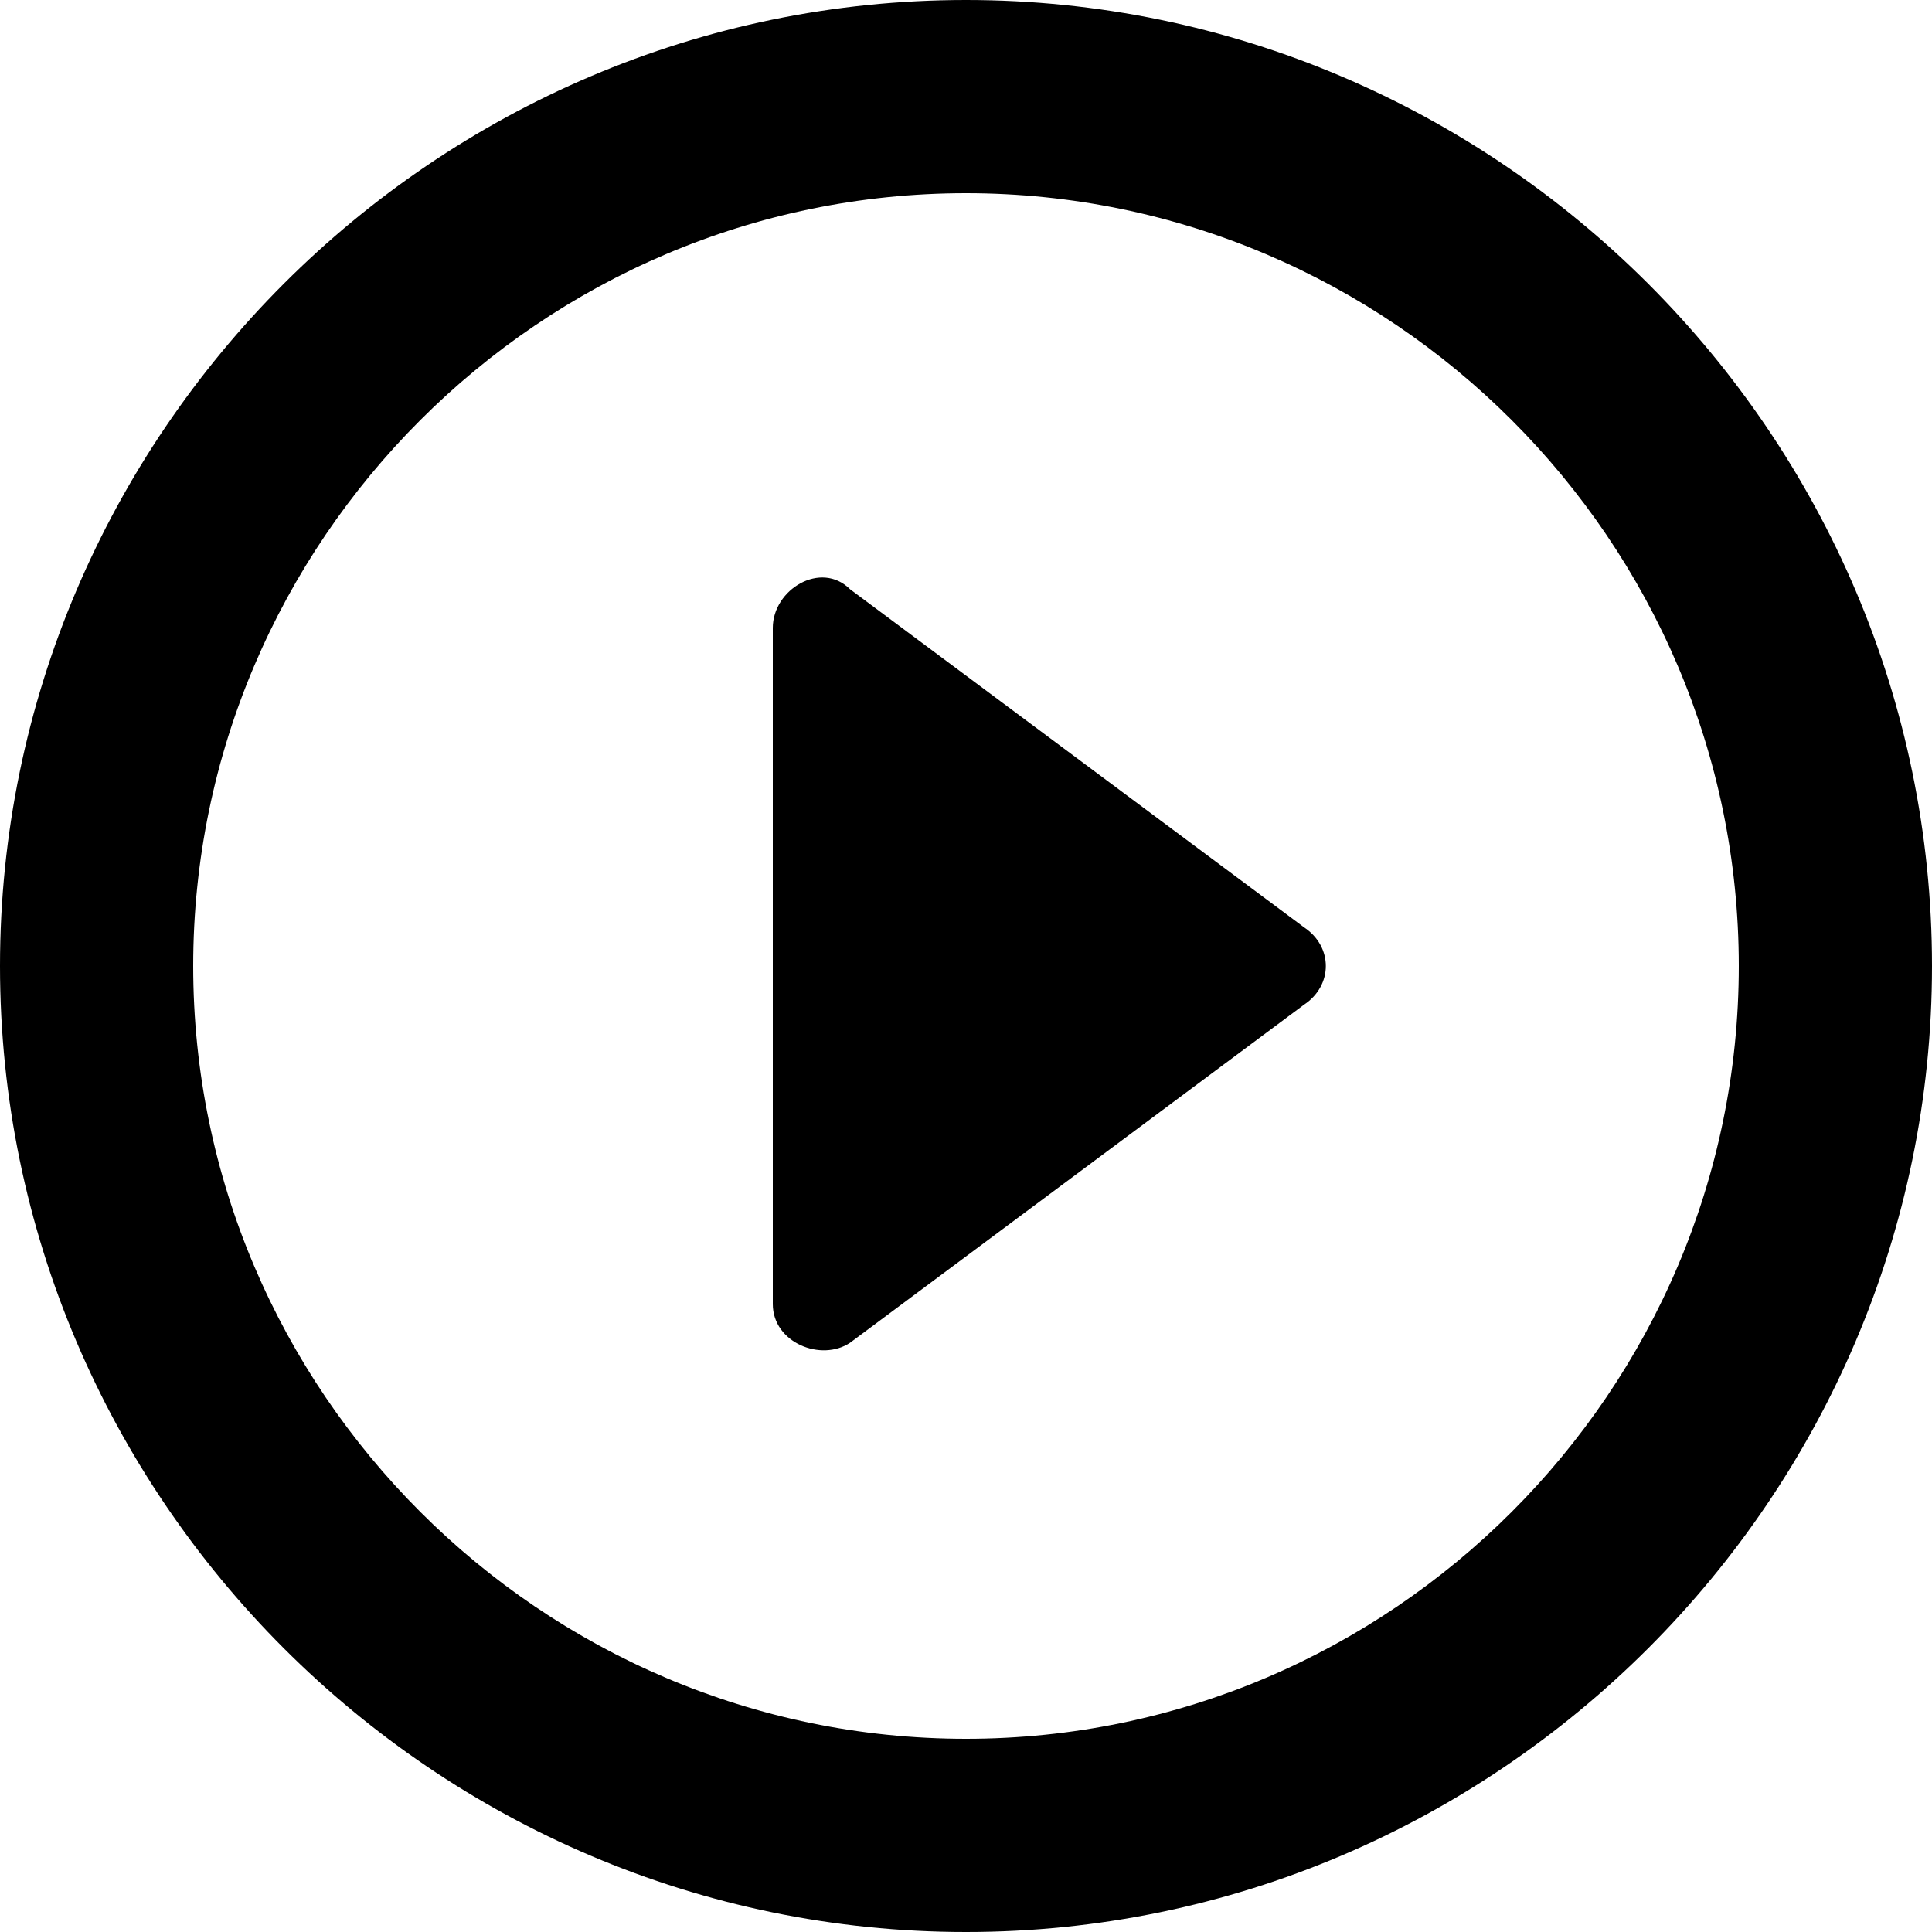
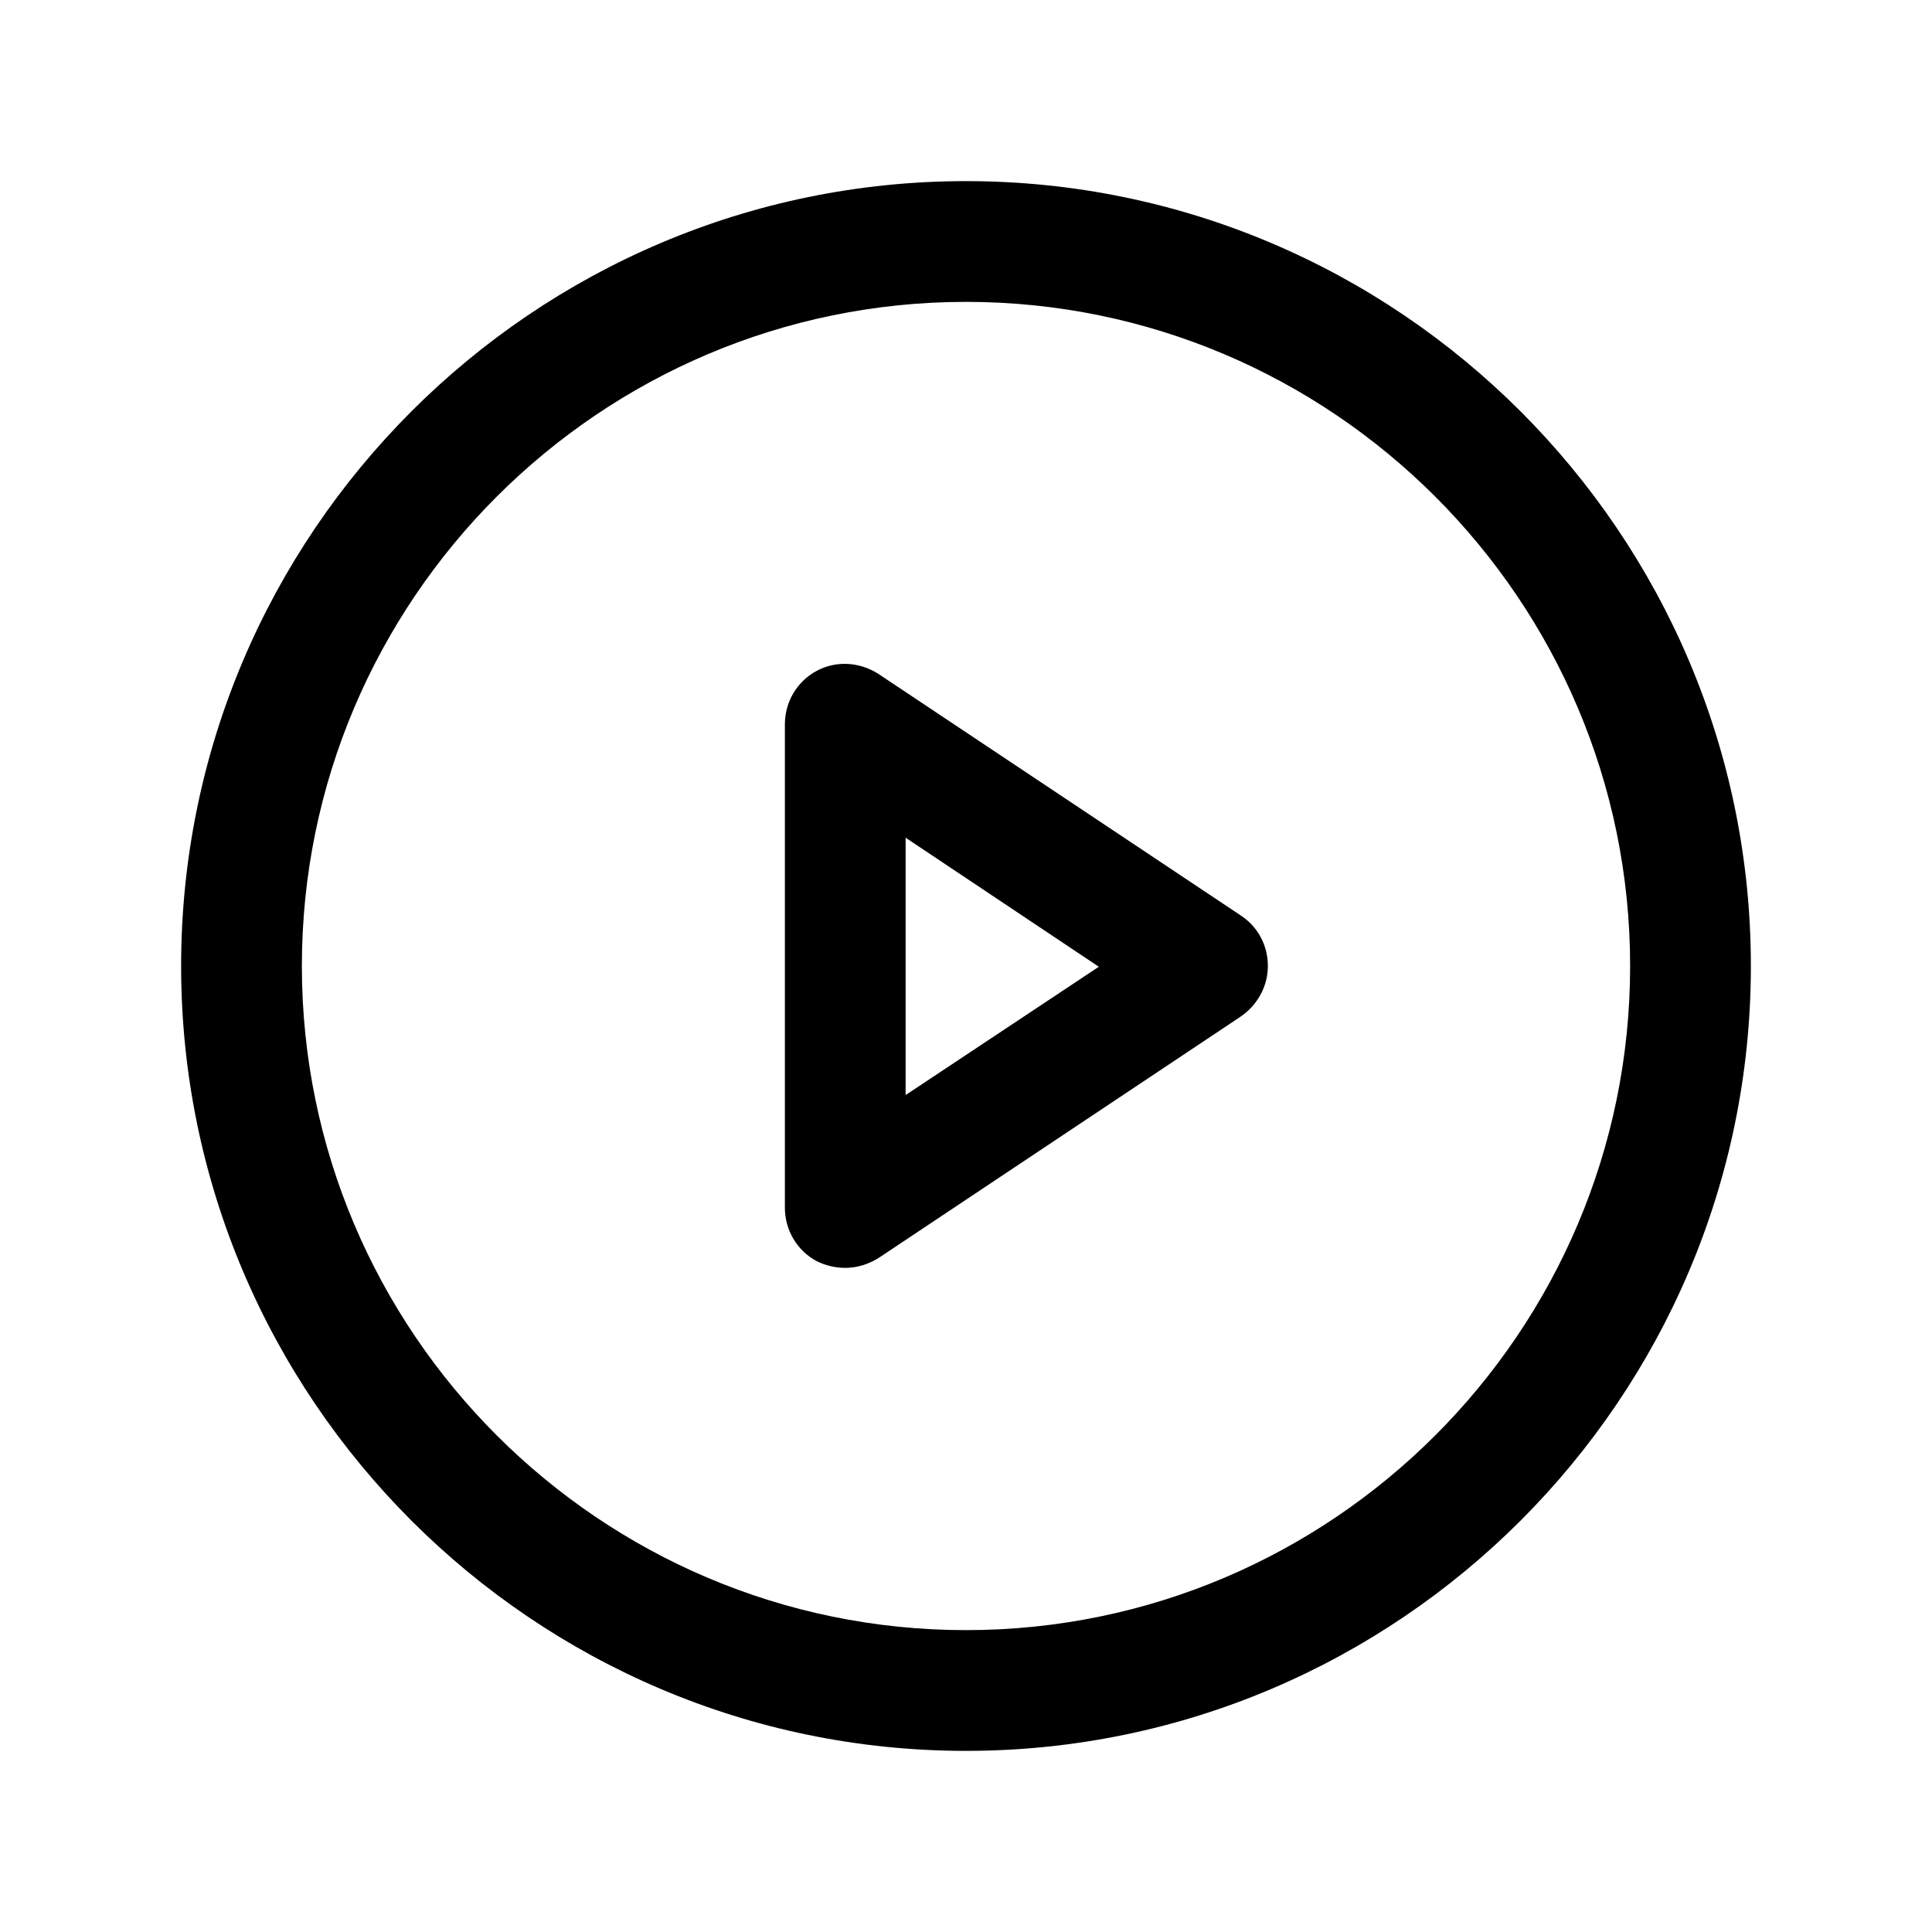
- <svg xmlns="http://www.w3.org/2000/svg" version="1.1" x="0px" y="0px" viewBox="0 0 20 20" style="enable-background:new 0 0 20 20;" xml:space="preserve">
-   <style type="text/css">
- 	.st0{fill-rule:evenodd;clip-rule:evenodd;}
- </style>
-   <g id="Layer_1">
-     <path class="st0" d="M8.8,13.9l4.7-3.5c0.3-0.2,0.3-0.6,0-0.8L8.8,6.1C8.5,5.8,8,6.1,8,6.5v7C8,13.9,8.5,14.1,8.8,13.9z M10,0   C4.5,0,0,4.5,0,10s4.5,10,10,10s10-4.5,10-10S15.5,0,10,0z M10,18c-4.4,0-8-3.6-8-8s3.6-8,8-8s8,3.6,8,8S14.4,18,10,18z" />
+ <svg xmlns="http://www.w3.org/2000/svg" version="1.1" id="Raw" x="0px" y="0px" viewBox="0 0 256 256" style="enable-background:new 0 0 256 256;" xml:space="preserve">
+   <g>
+     <path d="M128,24C70.7,24,24,70.7,24,128s46.7,104,104,104s104-46.7,104-104S185.3,24,128,24z M128,216c-48.5,0-88-39.5-88-88   s39.5-88,88-88s88,39.5,88,88S176.5,216,128,216z" />
+     <path d="M164.4,121.3l-48-32c-2.5-1.6-5.6-1.8-8.2-0.4c-2.6,1.4-4.2,4.1-4.2,7.1v64c0,3,1.6,5.7,4.2,7.1c1.2,0.6,2.5,0.9,3.8,0.9   c1.6,0,3.1-0.5,4.4-1.3l48-32c2.2-1.5,3.6-4,3.6-6.7S166.7,122.8,164.4,121.3z M120,145.1v-34.1l25.6,17.1L120,145.1z" />
  </g>
-   <g id="Layer_2">
- </g>
</svg>
